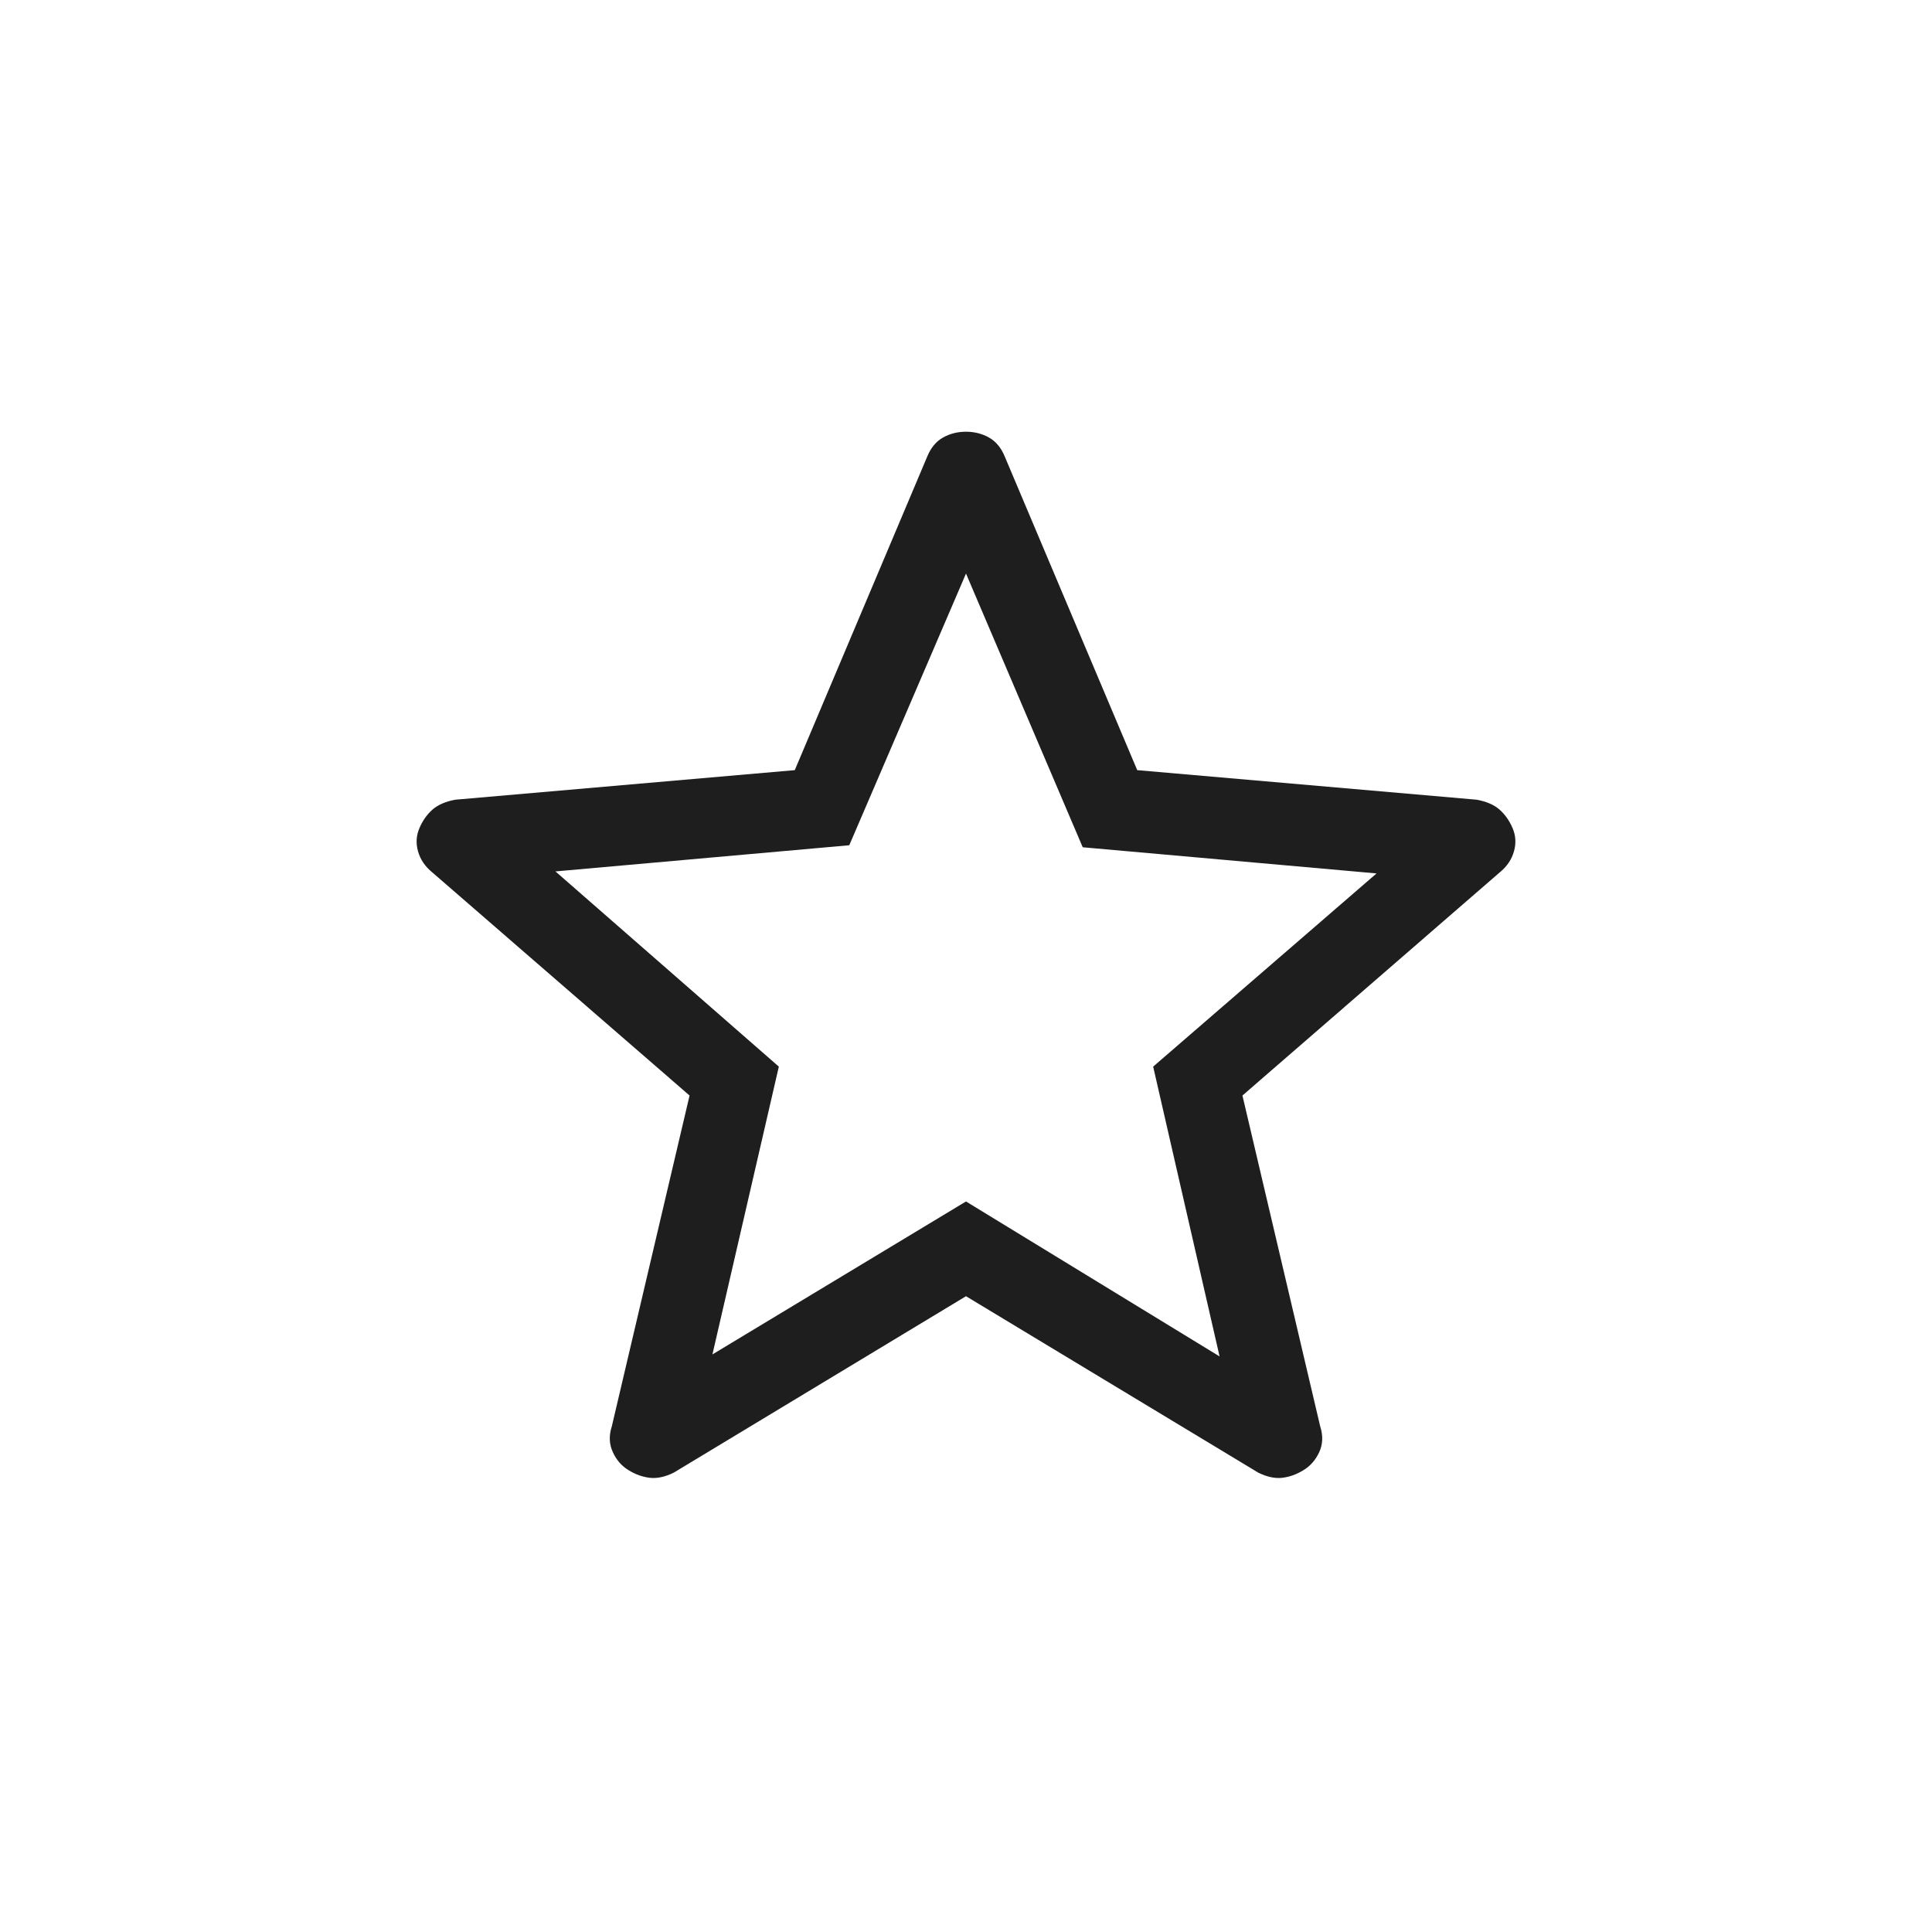
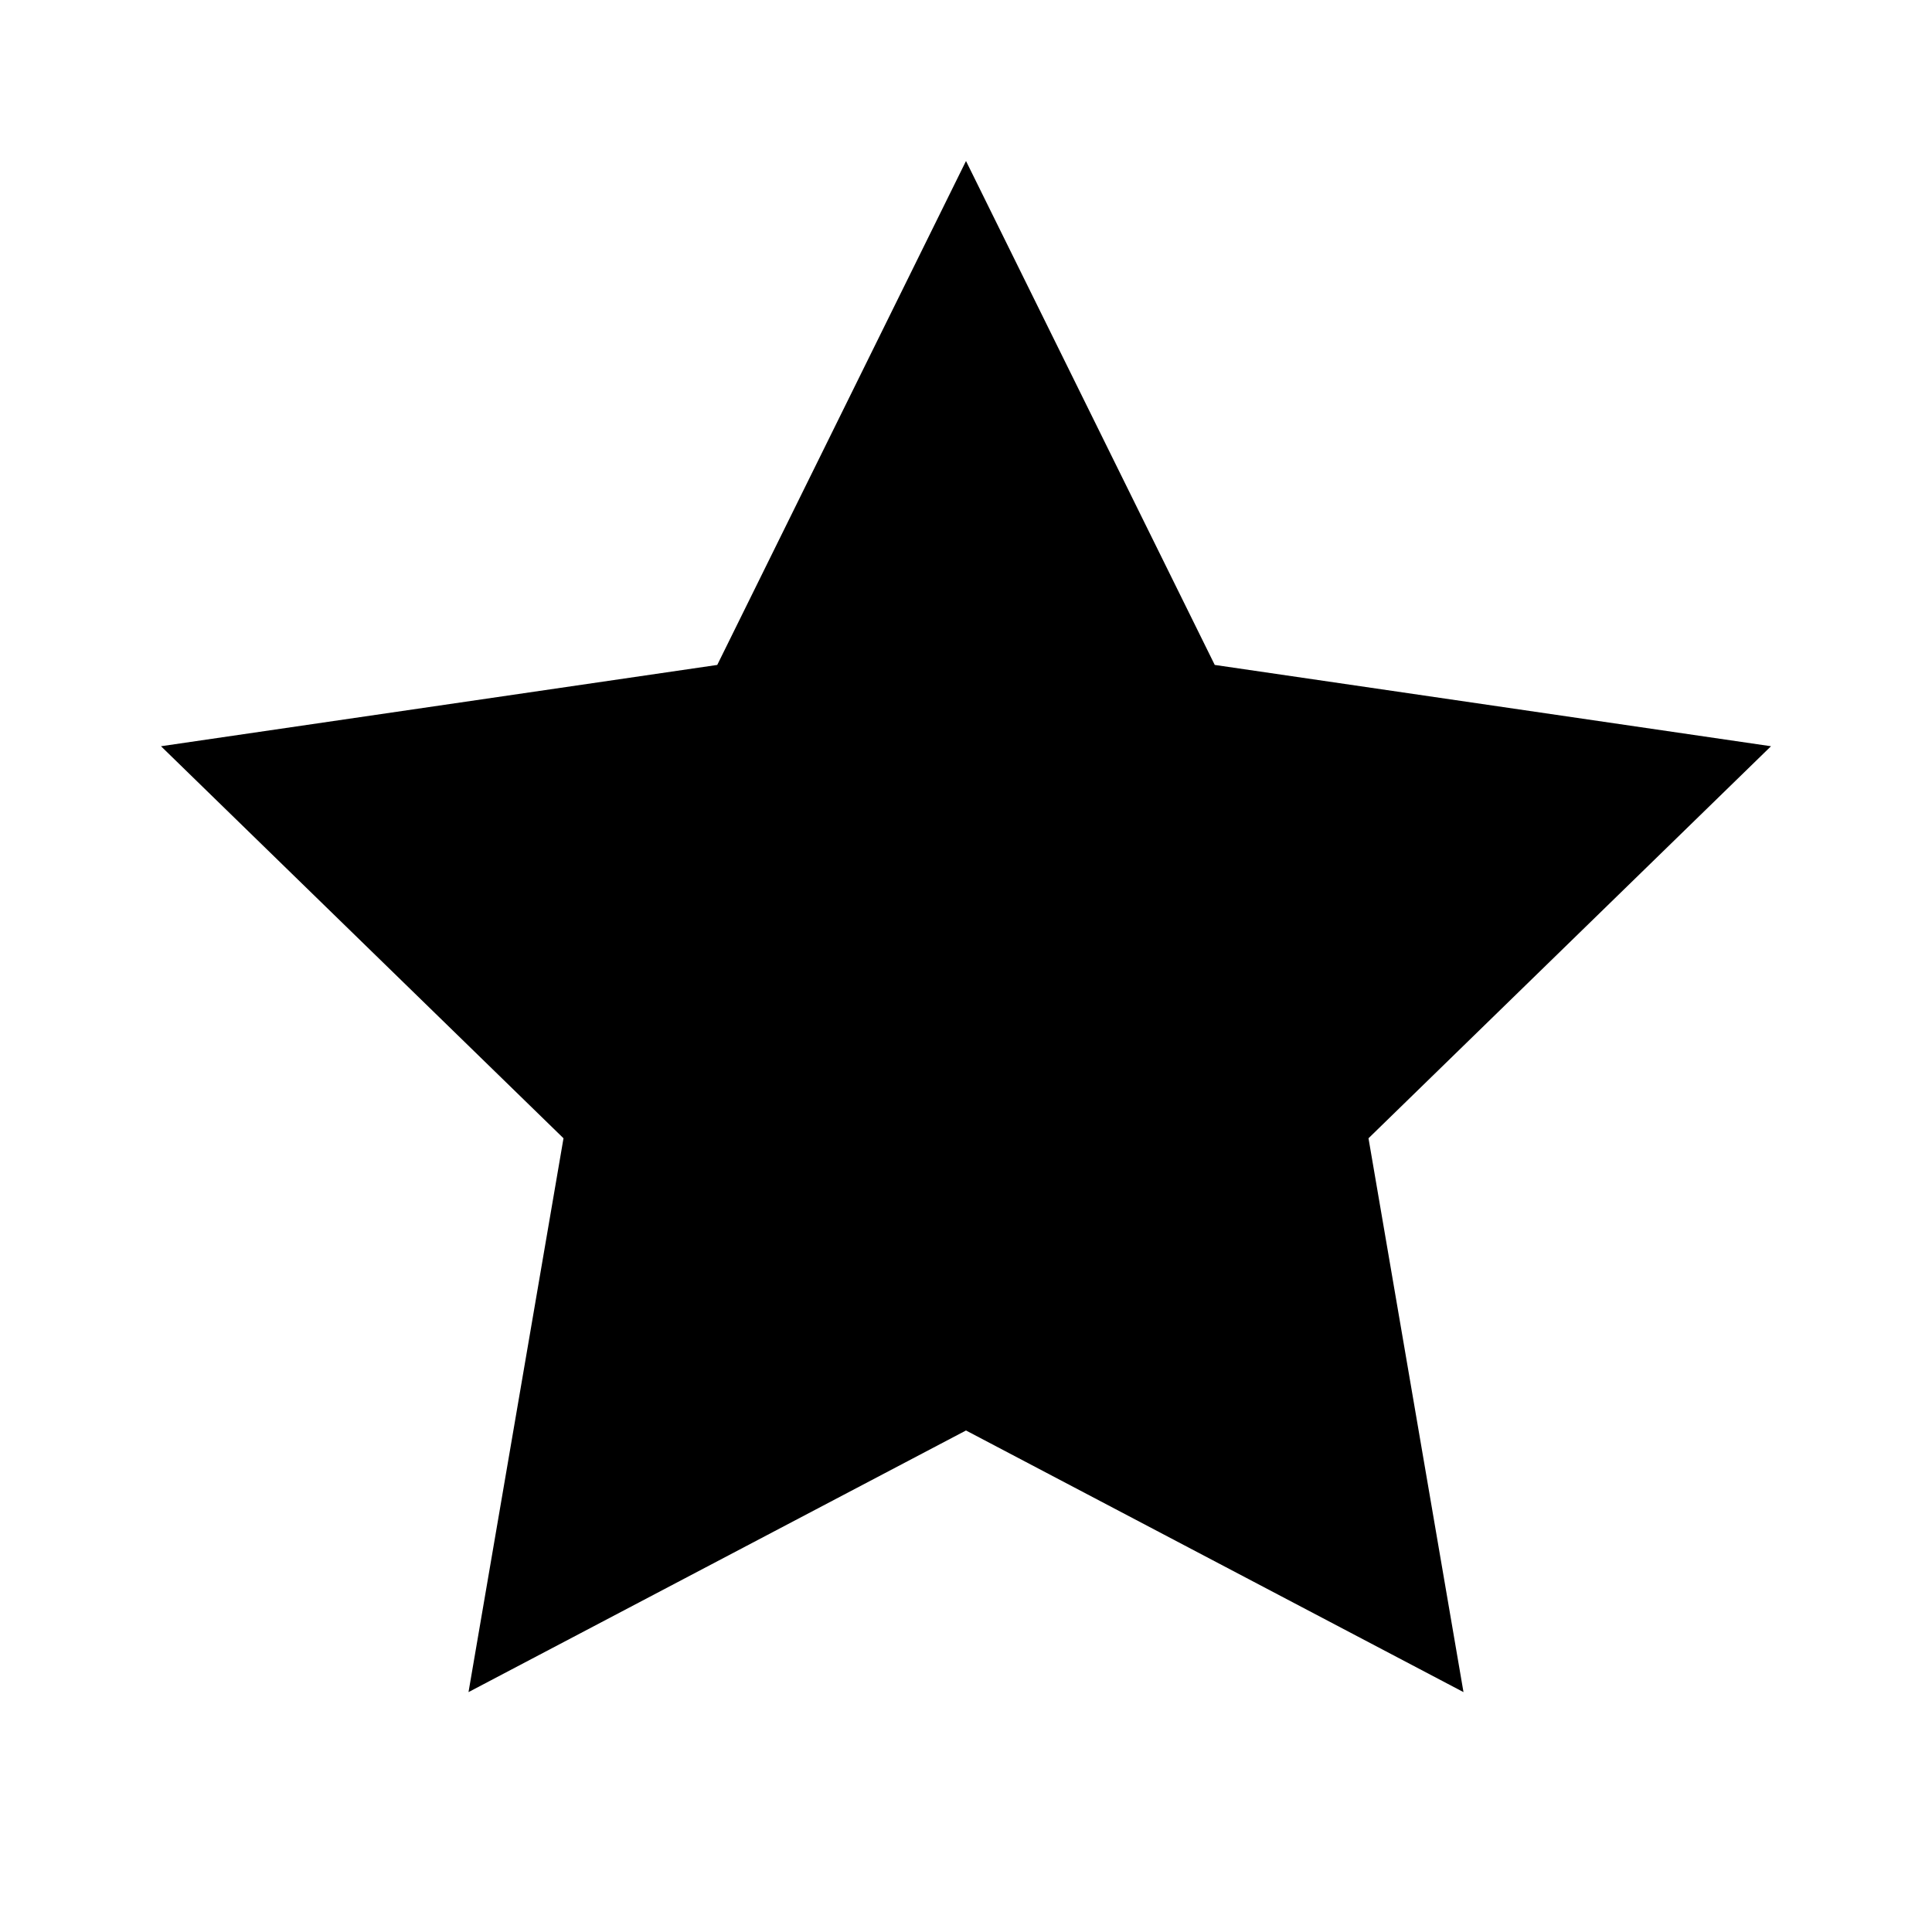
<svg xmlns="http://www.w3.org/2000/svg" width="24" height="24" viewBox="0 0 24 24" fill="none">
-   <mask id="mask0_361_380" style="mask-type:alpha" maskUnits="userSpaceOnUse" x="0" y="0" width="24" height="24">
-     <rect width="24" height="24" fill="#D9D9D9" />
-   </mask>
-   <g mask="url(#mask0_361_380)">
-     <path d="M8.85 16.825L12 14.925L15.15 16.85L14.325 13.25L17.1 10.85L13.45 10.525L12 7.125L10.55 10.5L6.9 10.825L9.675 13.25L8.85 16.825ZM12 16.102L8.369 18.294C8.263 18.346 8.164 18.368 8.073 18.358C7.982 18.347 7.894 18.316 7.808 18.263C7.722 18.211 7.656 18.135 7.612 18.037C7.567 17.939 7.563 17.833 7.6 17.719L8.566 13.609L5.371 10.838C5.281 10.765 5.222 10.678 5.193 10.576C5.164 10.474 5.171 10.376 5.212 10.283C5.253 10.189 5.308 10.113 5.377 10.053C5.446 9.995 5.54 9.955 5.658 9.934L9.873 9.567L11.517 5.675C11.562 5.564 11.627 5.485 11.713 5.436C11.798 5.388 11.894 5.363 12 5.363C12.106 5.363 12.202 5.388 12.287 5.436C12.373 5.485 12.438 5.564 12.483 5.675L14.127 9.567L18.342 9.934C18.46 9.955 18.554 9.995 18.623 10.053C18.692 10.113 18.747 10.189 18.788 10.283C18.829 10.376 18.836 10.474 18.807 10.576C18.778 10.678 18.719 10.765 18.629 10.838L15.434 13.609L16.4 17.719C16.437 17.833 16.433 17.939 16.389 18.037C16.344 18.135 16.278 18.211 16.192 18.263C16.106 18.316 16.018 18.347 15.927 18.358C15.836 18.368 15.737 18.346 15.631 18.294L12 16.102Z" fill="#1E1E1E" />
-   </g>
+   <path d="M12 2L15.09 8.26L22 9.27L17 14.14L18.18 21.02L12 17.77L5.82 21.02L7 14.14L2 9.27L8.91 8.26L12 2Z" fill="currentColor" />
</svg>
